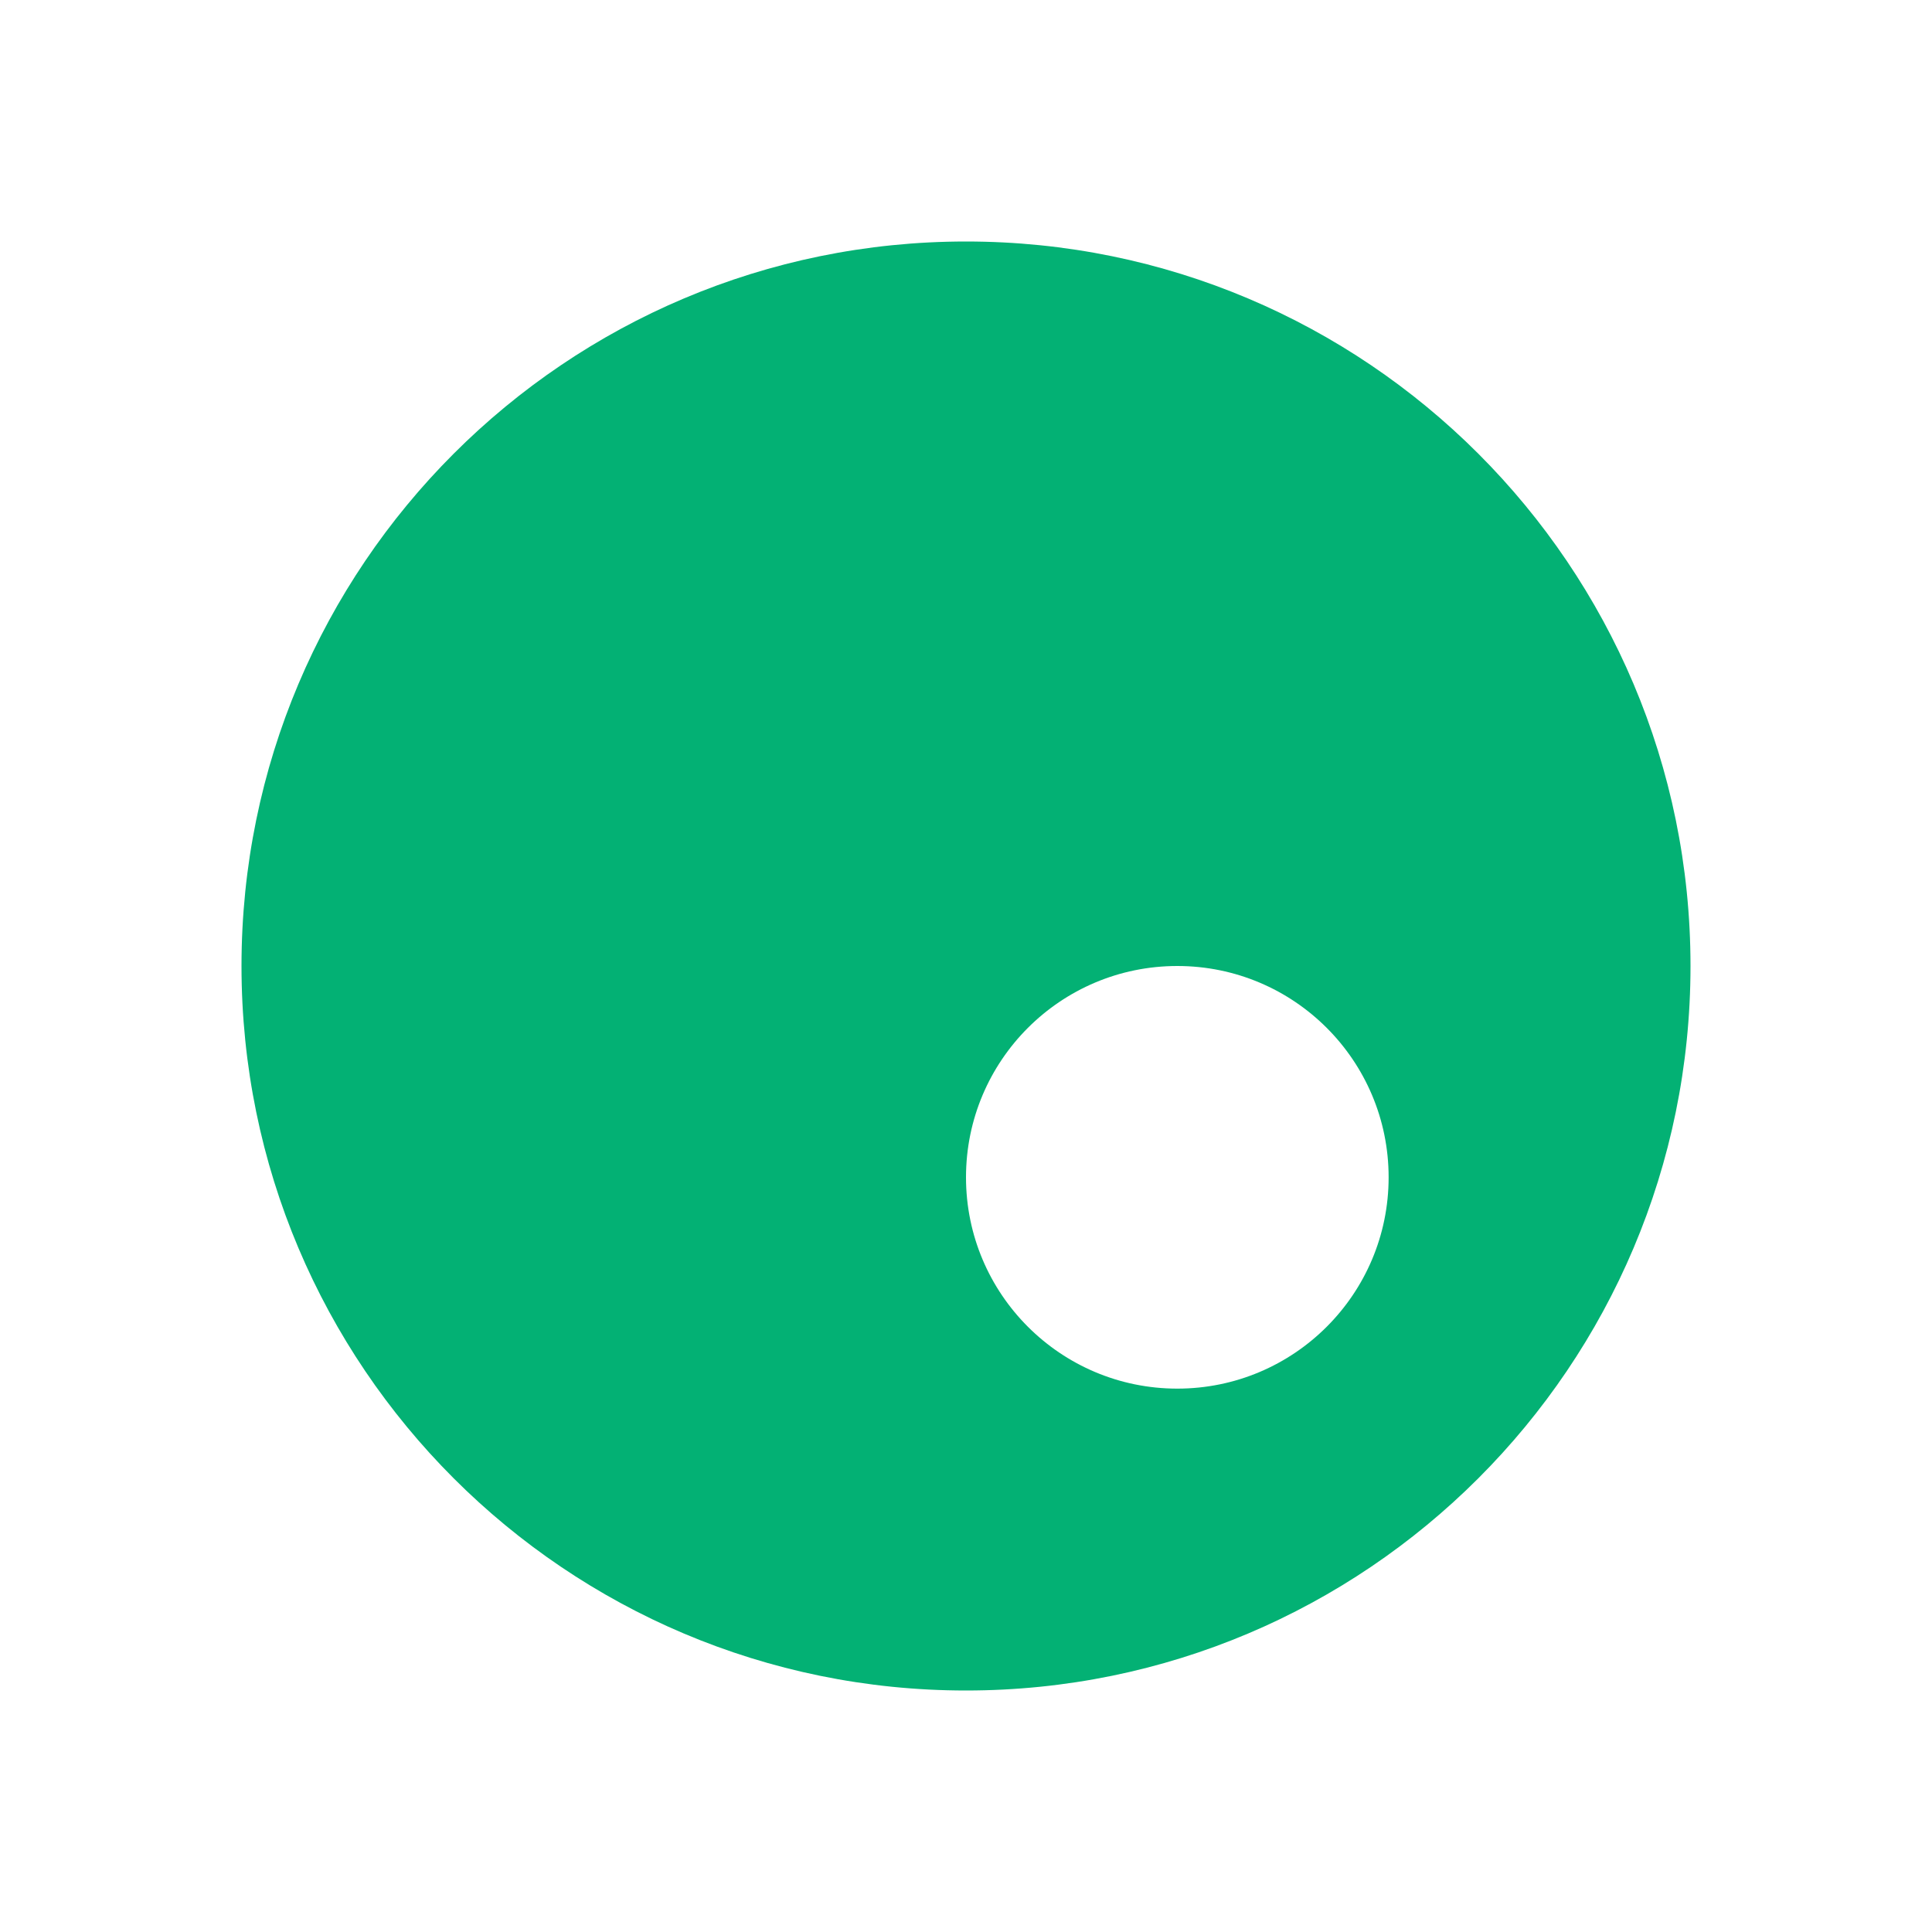
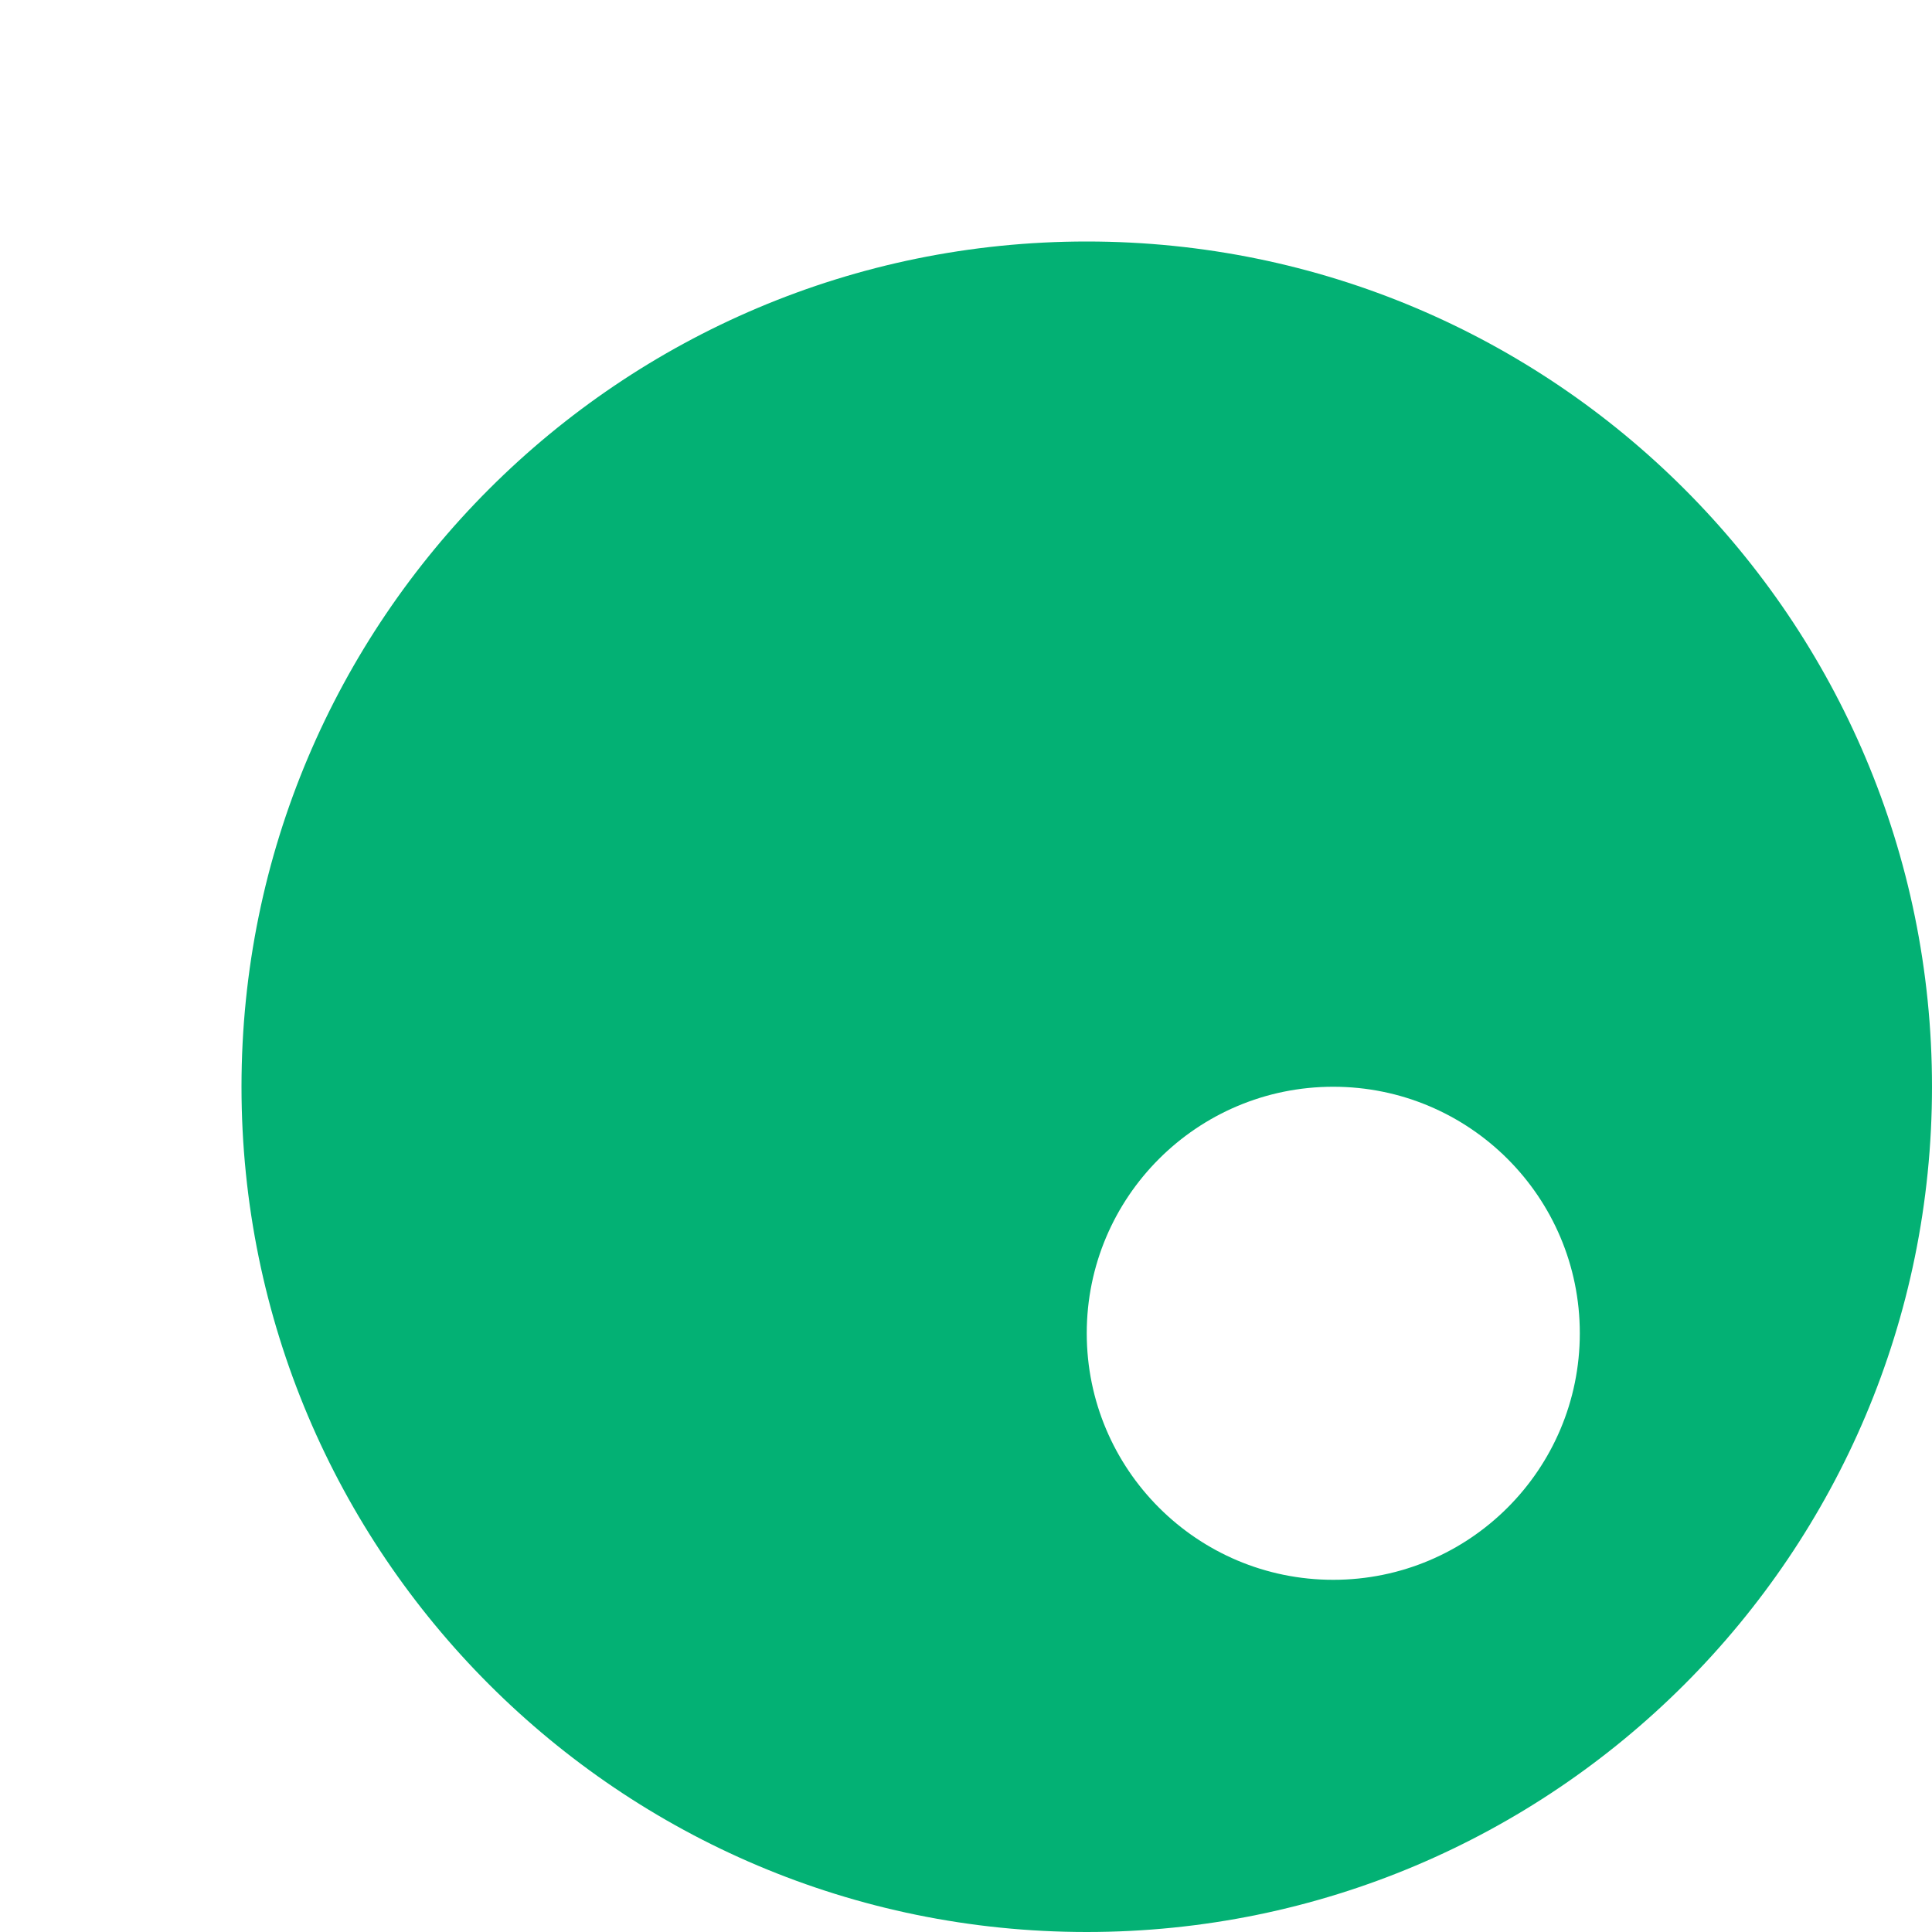
<svg xmlns="http://www.w3.org/2000/svg" width="24" height="24" viewBox="0 0 24 24" fill="none">
-   <path d="M12 3C16.971 3 21 7.029 21 12C21 16.971 16.971 21 12 21C7.029 21 3 16.971 3 12C3 7.029 7.029 3 12 3ZM14.625 12C13.175 12 12 13.175 12 14.625C12 16.075 13.175 17.25 14.625 17.25C16.075 17.25 17.25 16.075 17.25 14.625C17.25 13.175 16.075 12 14.625 12Z" fill="#03B174" />
+   <path d="M13.5 3C19.299 3 24 7.701 24 13.5C24 19.299 19.299 24 13.5 24C7.701 24 3 19.299 3 13.5C3 7.701 7.701 3 13.5 3ZM16.562 13.5C14.871 13.5 13.5 14.871 13.5 16.562C13.5 18.254 14.871 19.625 16.562 19.625C18.254 19.625 19.625 18.254 19.625 16.562C19.625 14.871 18.254 13.5 16.562 13.5Z" fill="#03B174" />
</svg>
